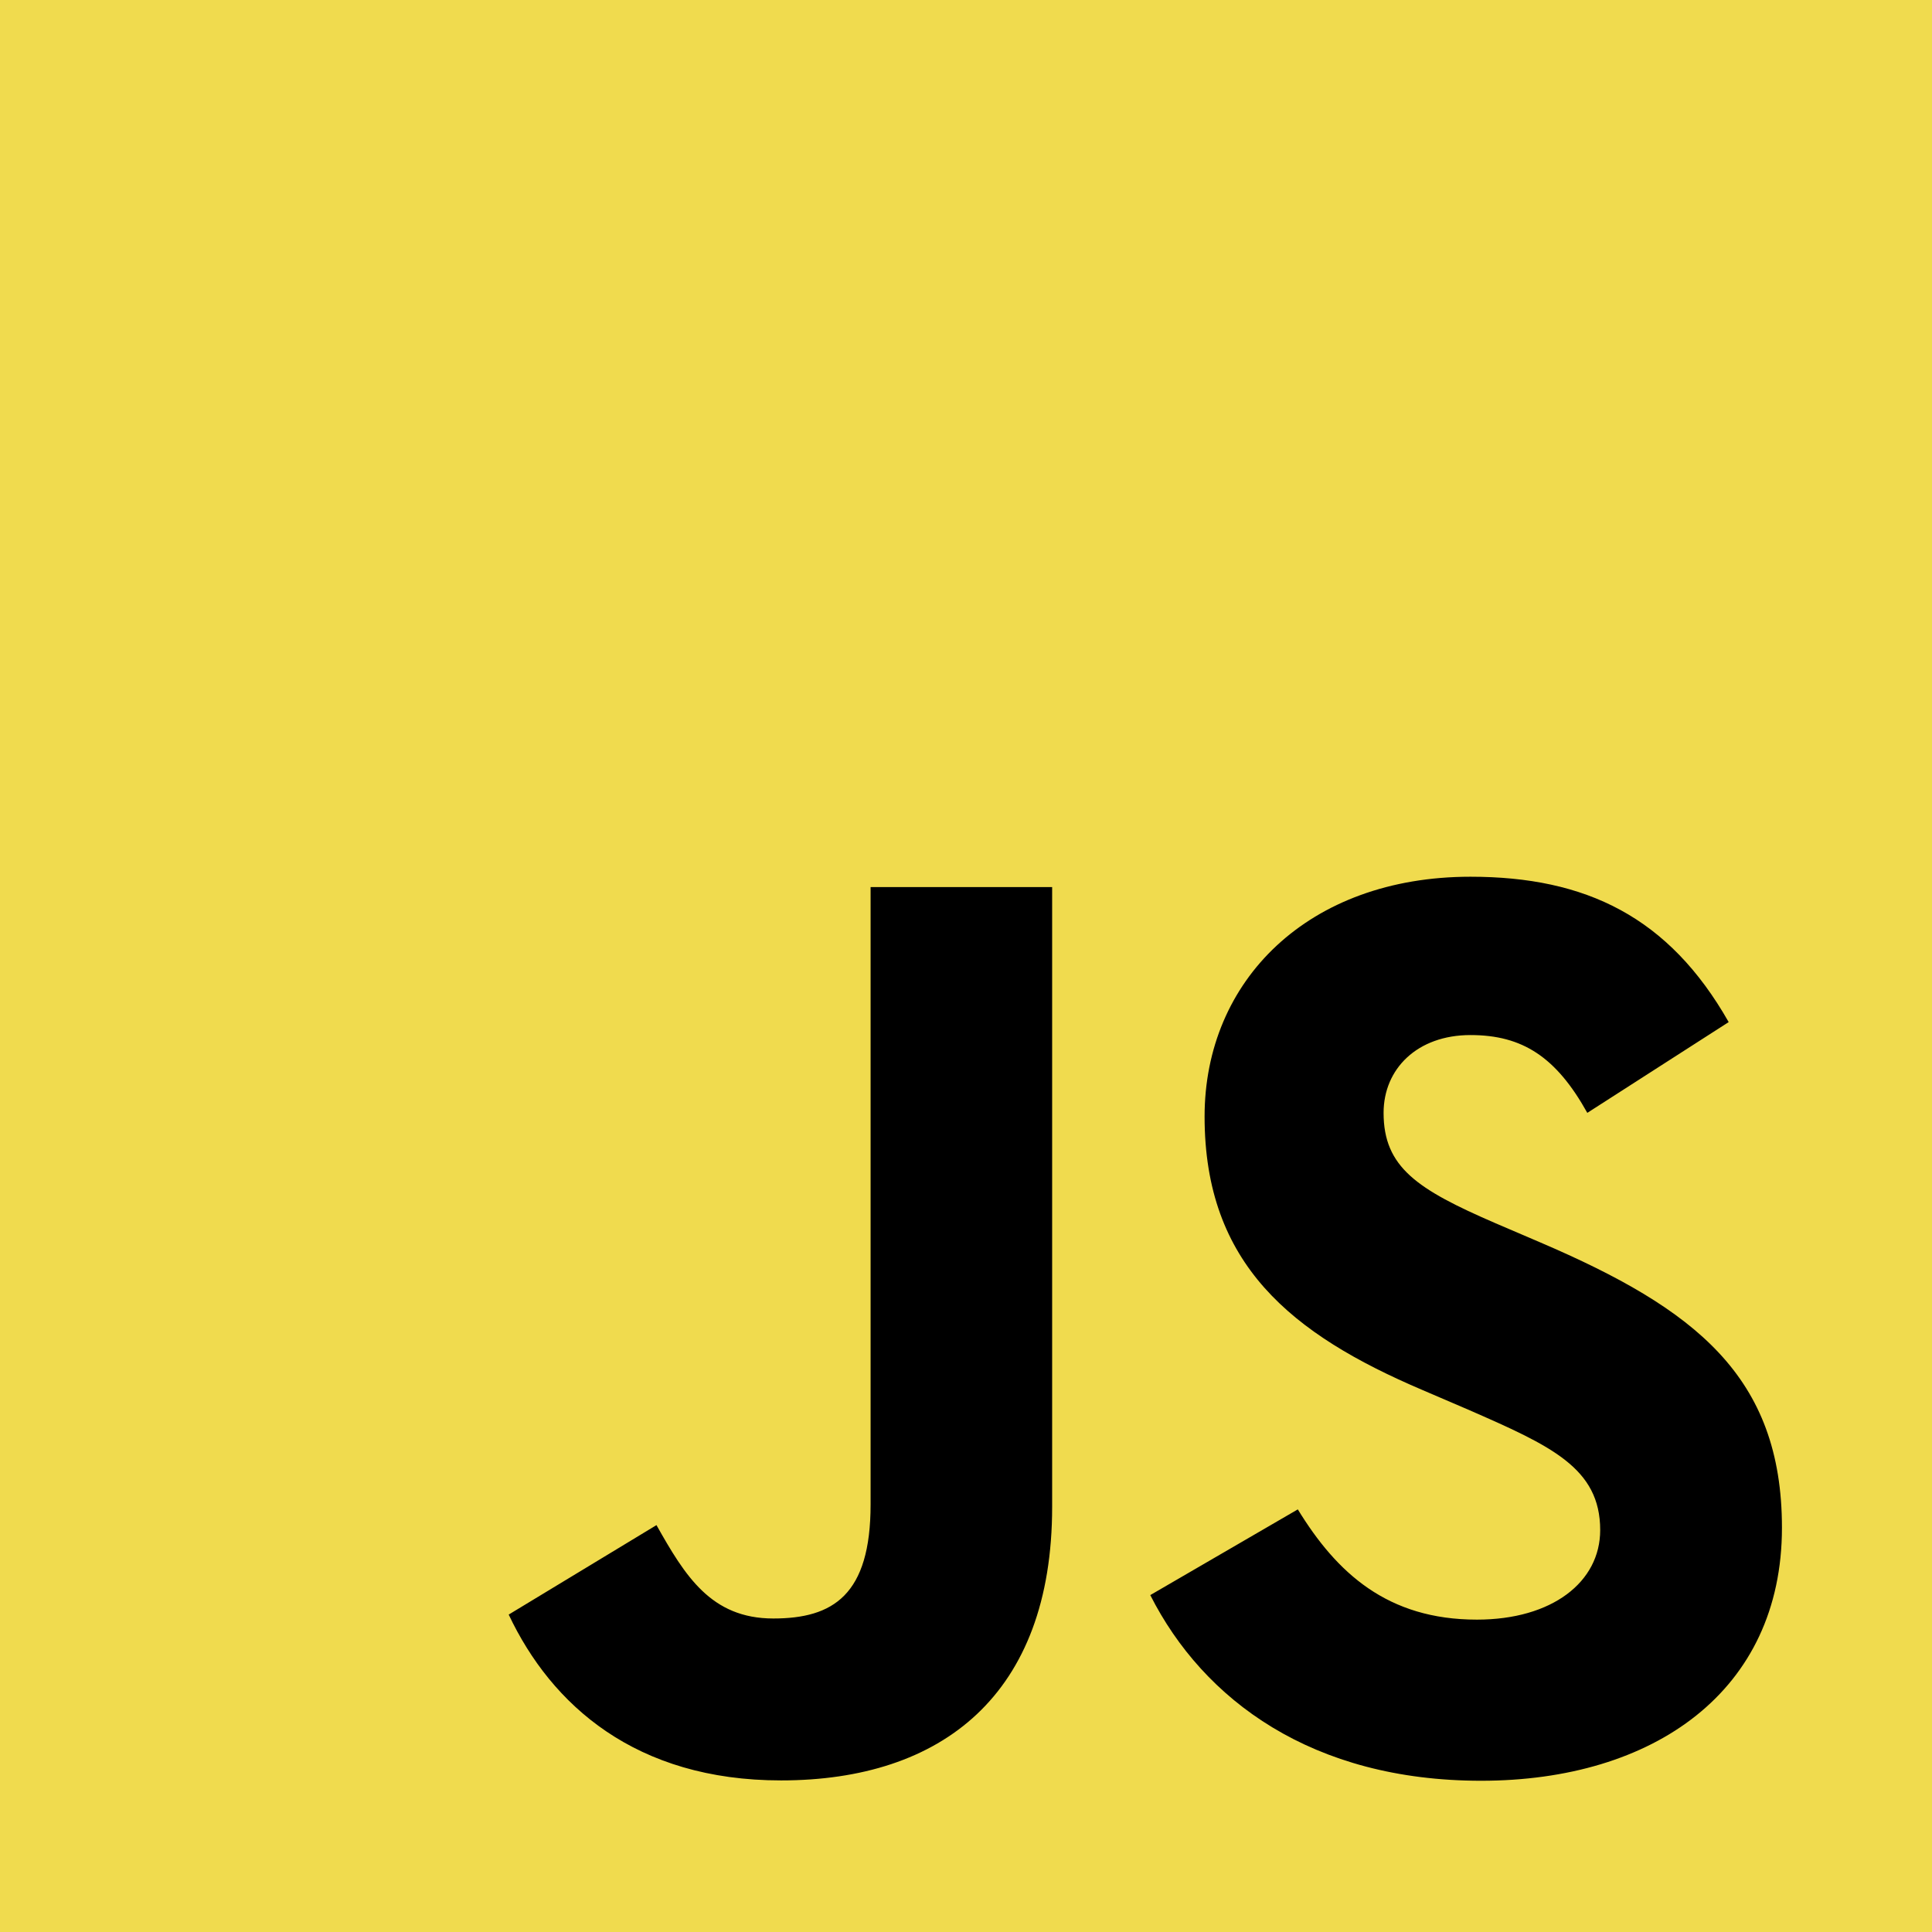
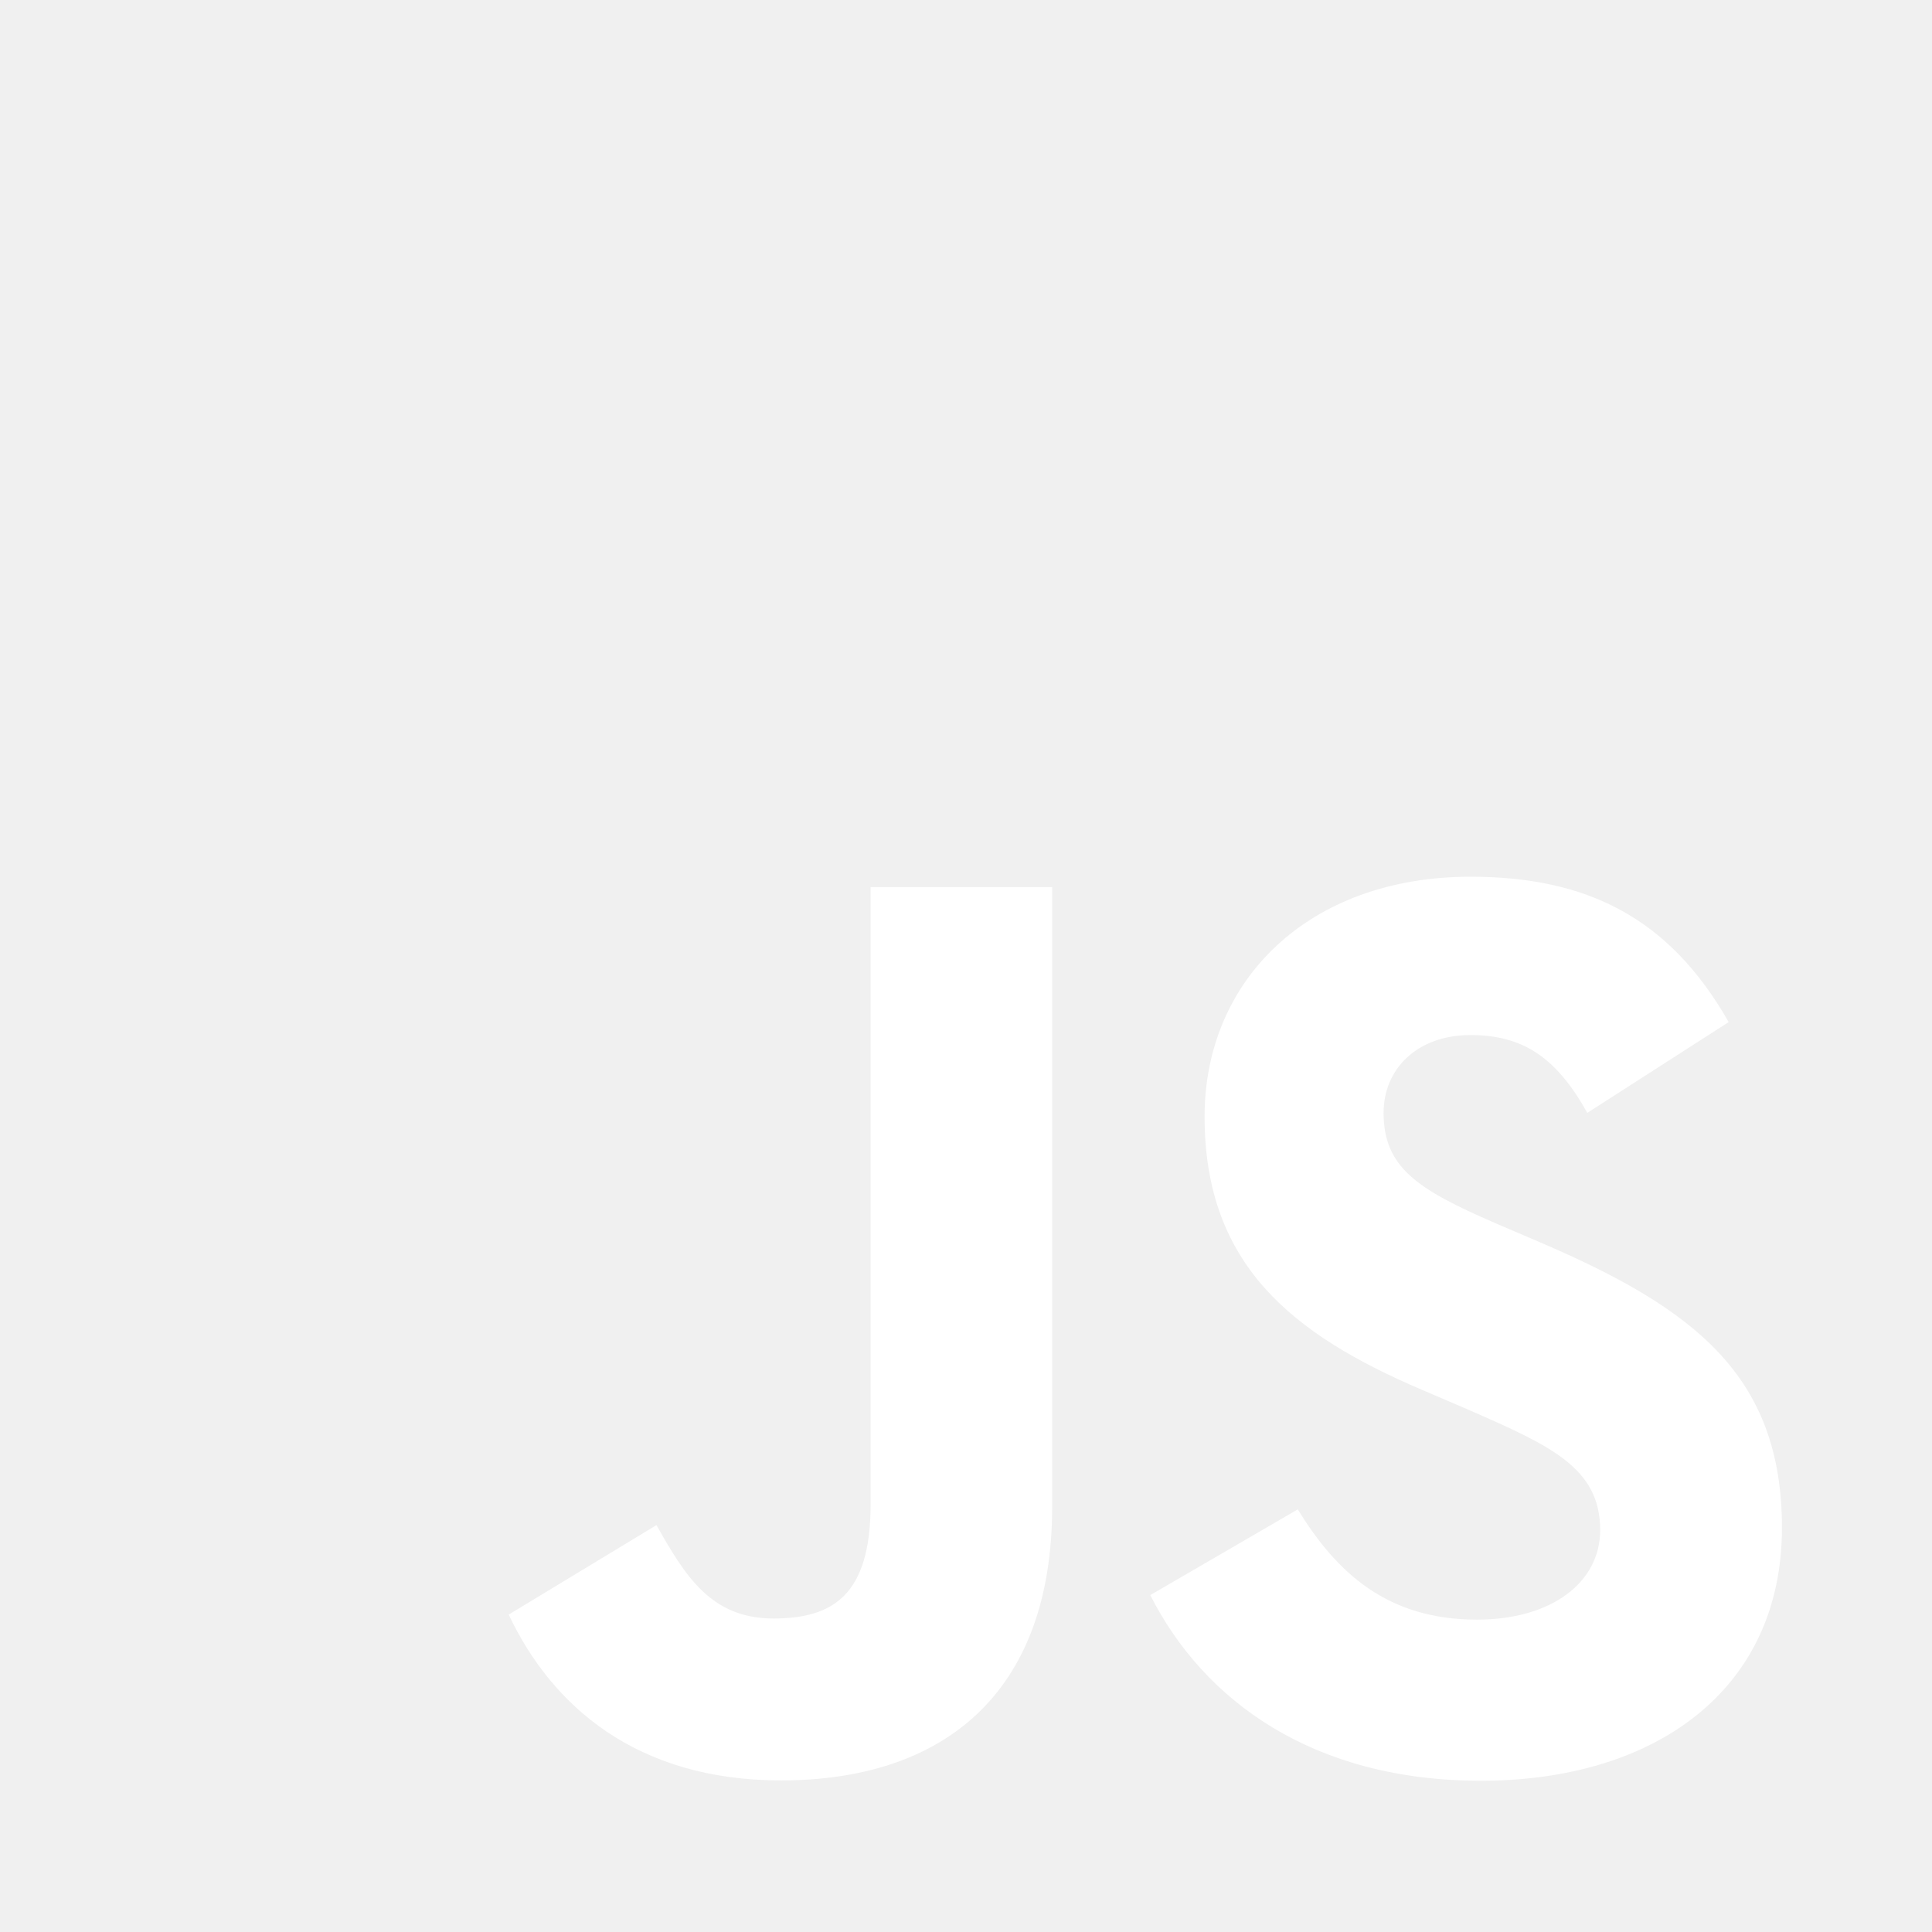
<svg xmlns="http://www.w3.org/2000/svg" viewBox="0 0 630 630">
-   <rect width="630" height="630" fill="#f0db4e" />
-   <path d="m423.2 492.19c12.69 20.72 29.2 35.95 58.4 35.95 24.53 0 40.2-12.26 40.2-29.2 0-20.3-16.1-27.49-43.1-39.3l-14.8-6.35c-42.72-18.2-71.1-41-71.1-89.2 0-44.4 33.83-78.2 86.7-78.2 37.64 0 64.7 13.1 84.2 47.4l-46.1 29.6c-10.15-18.2-21.1-25.37-38.1-25.37-17.34 0-28.33 11-28.33 25.37 0 17.76 11 24.95 36.4 35.95l14.8 6.34c50.3 21.57 78.7 43.56 78.7 93 0 53.3-41.87 82.5-98.1 82.5-54.98 0-90.5-26.2-107.88-60.54zm-209.13 5.13c9.3 16.5 17.76 30.45 38.1 30.45 19.45 0 31.72-7.61 31.72-37.2v-201.3h59.2v202.1c0 61.3-35.94 89.2-88.4 89.2-47.4 0-74.85-24.53-88.81-54.075z" />
+   <rect width="630" height="630" fill="transparent" />
+   <path fill="#ffffff" d="m423.2 492.19c12.69 20.72 29.2 35.95 58.4 35.95 24.53 0 40.2-12.26 40.2-29.2 0-20.3-16.1-27.49-43.1-39.3l-14.8-6.35c-42.72-18.2-71.1-41-71.1-89.2 0-44.4 33.83-78.2 86.7-78.2 37.64 0 64.7 13.1 84.2 47.4l-46.1 29.6c-10.15-18.2-21.1-25.37-38.1-25.37-17.34 0-28.33 11-28.33 25.37 0 17.76 11 24.95 36.4 35.95l14.8 6.34c50.3 21.57 78.7 43.56 78.7 93 0 53.3-41.87 82.5-98.1 82.5-54.98 0-90.5-26.2-107.88-60.54zm-209.13 5.13c9.3 16.5 17.76 30.45 38.1 30.45 19.45 0 31.72-7.61 31.72-37.2v-201.3h59.2v202.1c0 61.3-35.94 89.2-88.4 89.2-47.4 0-74.85-24.53-88.81-54.075z" />
</svg>
